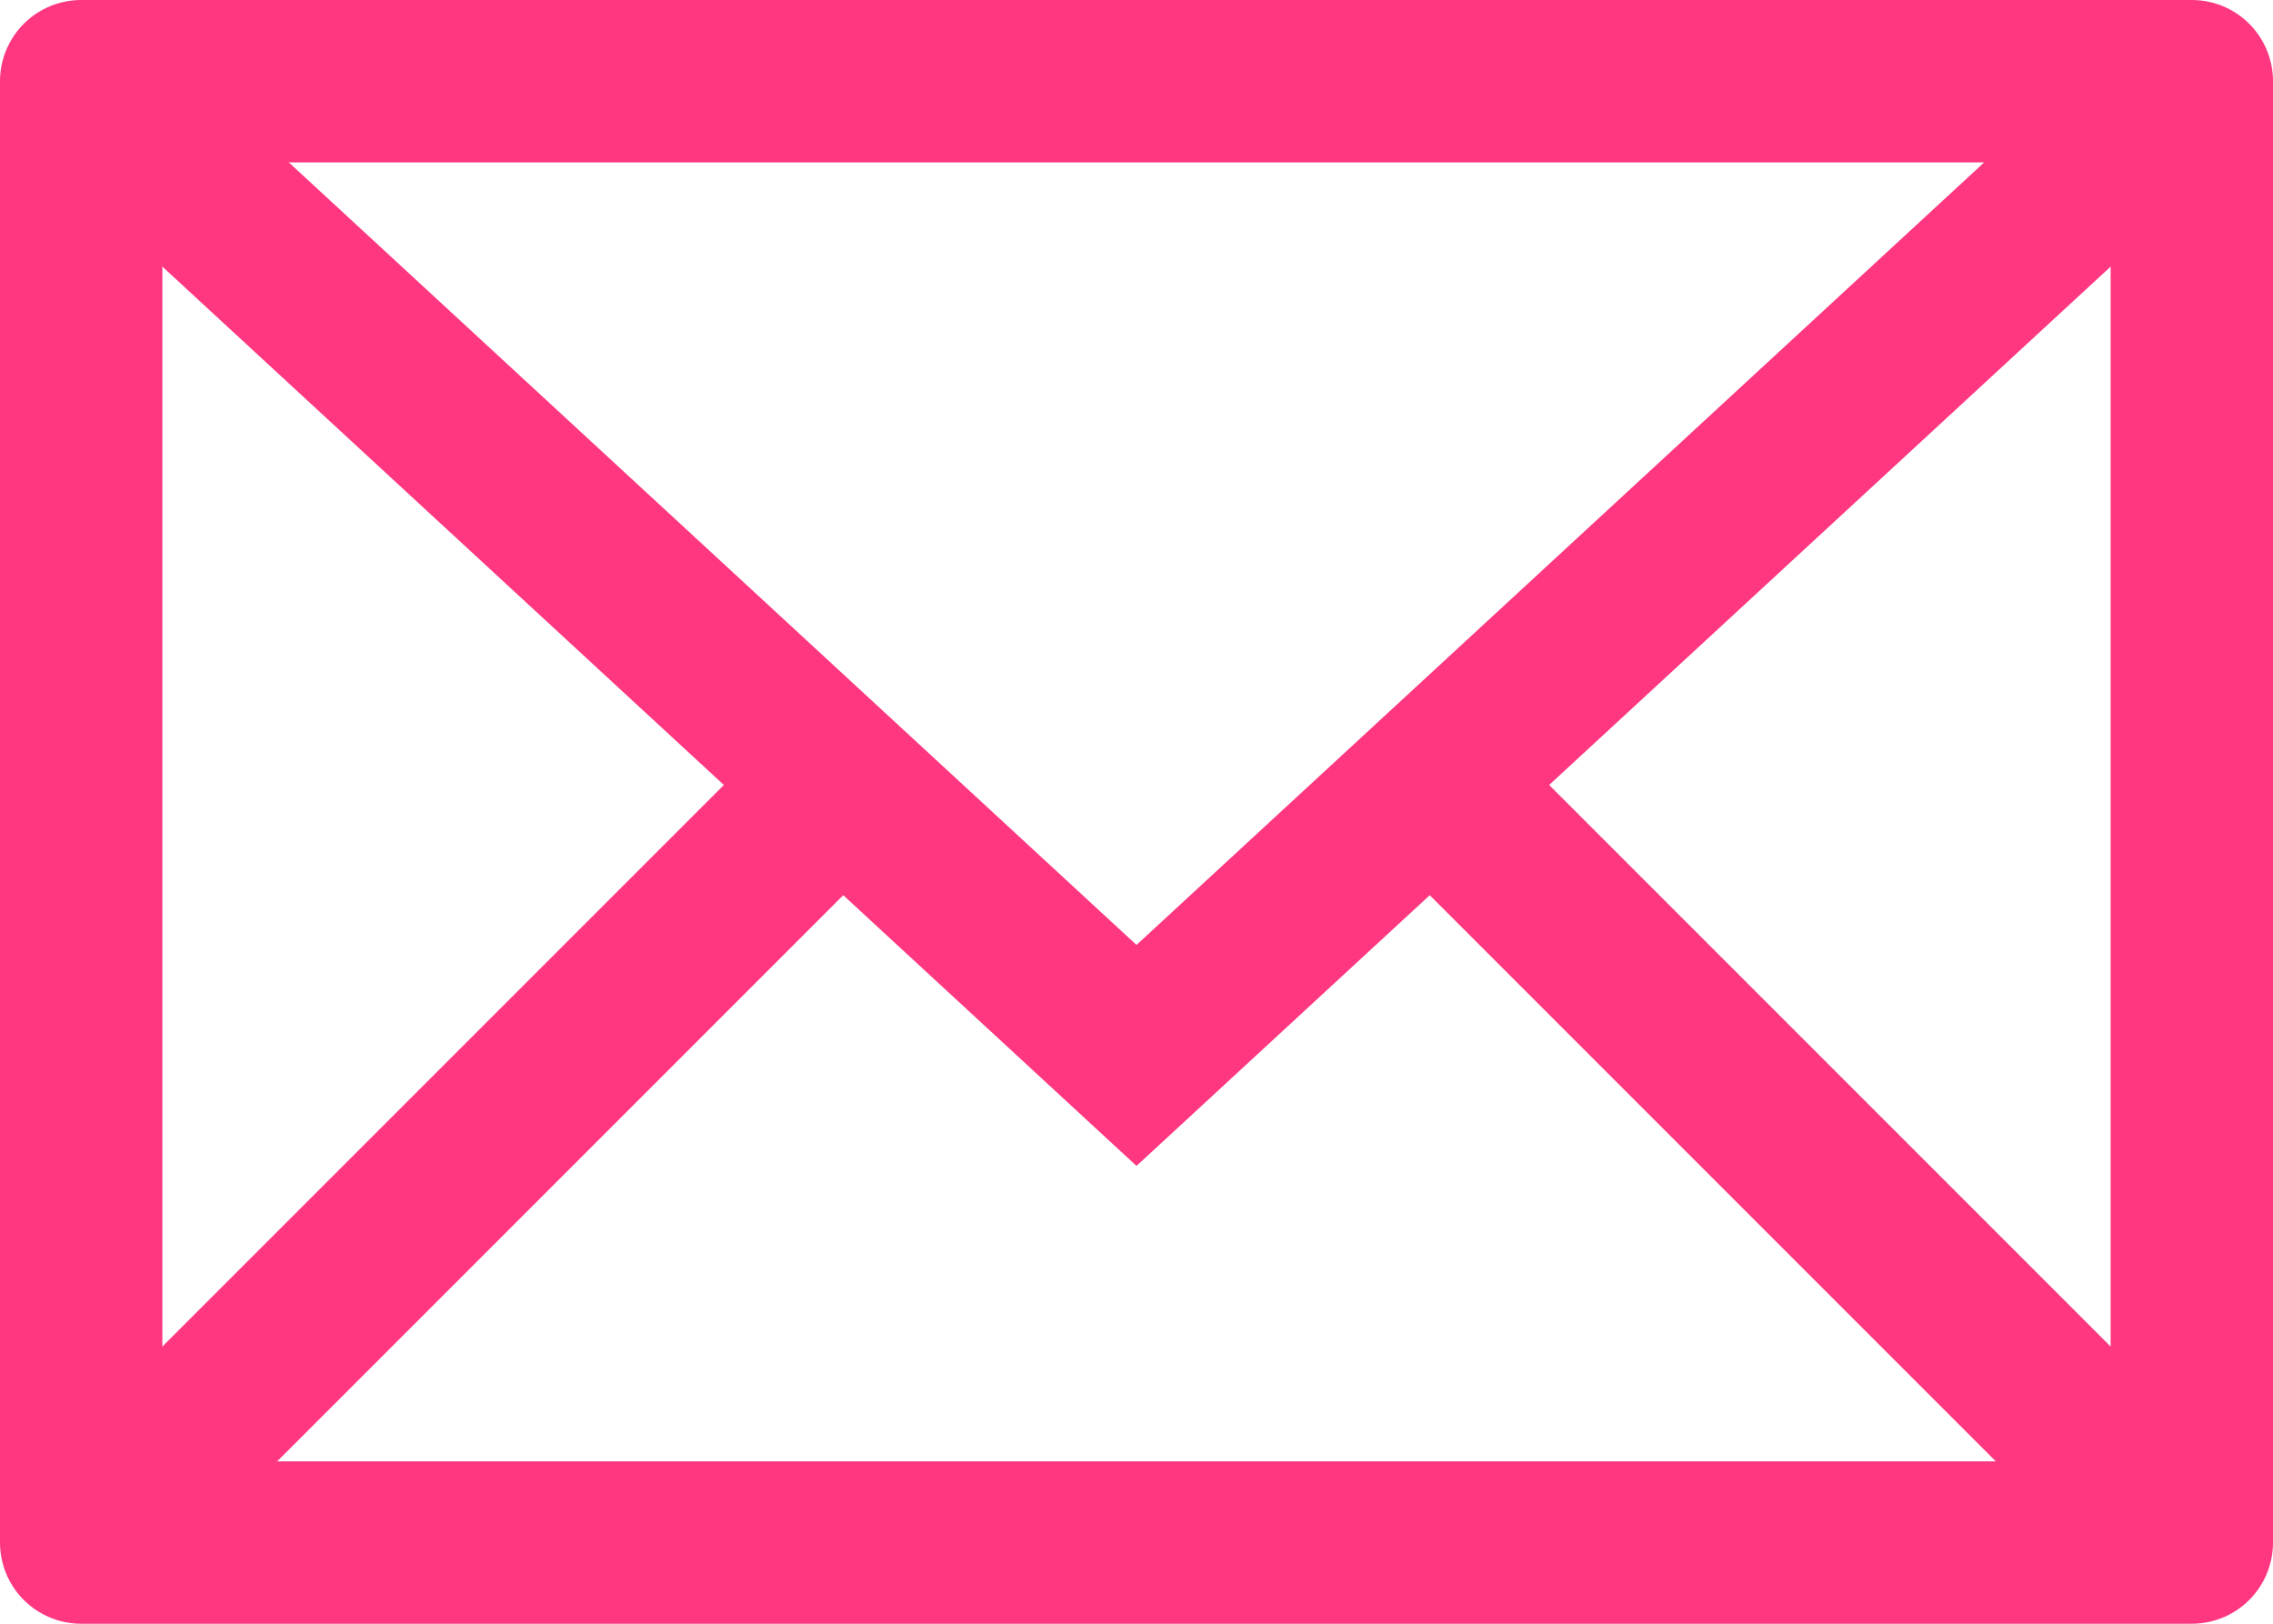
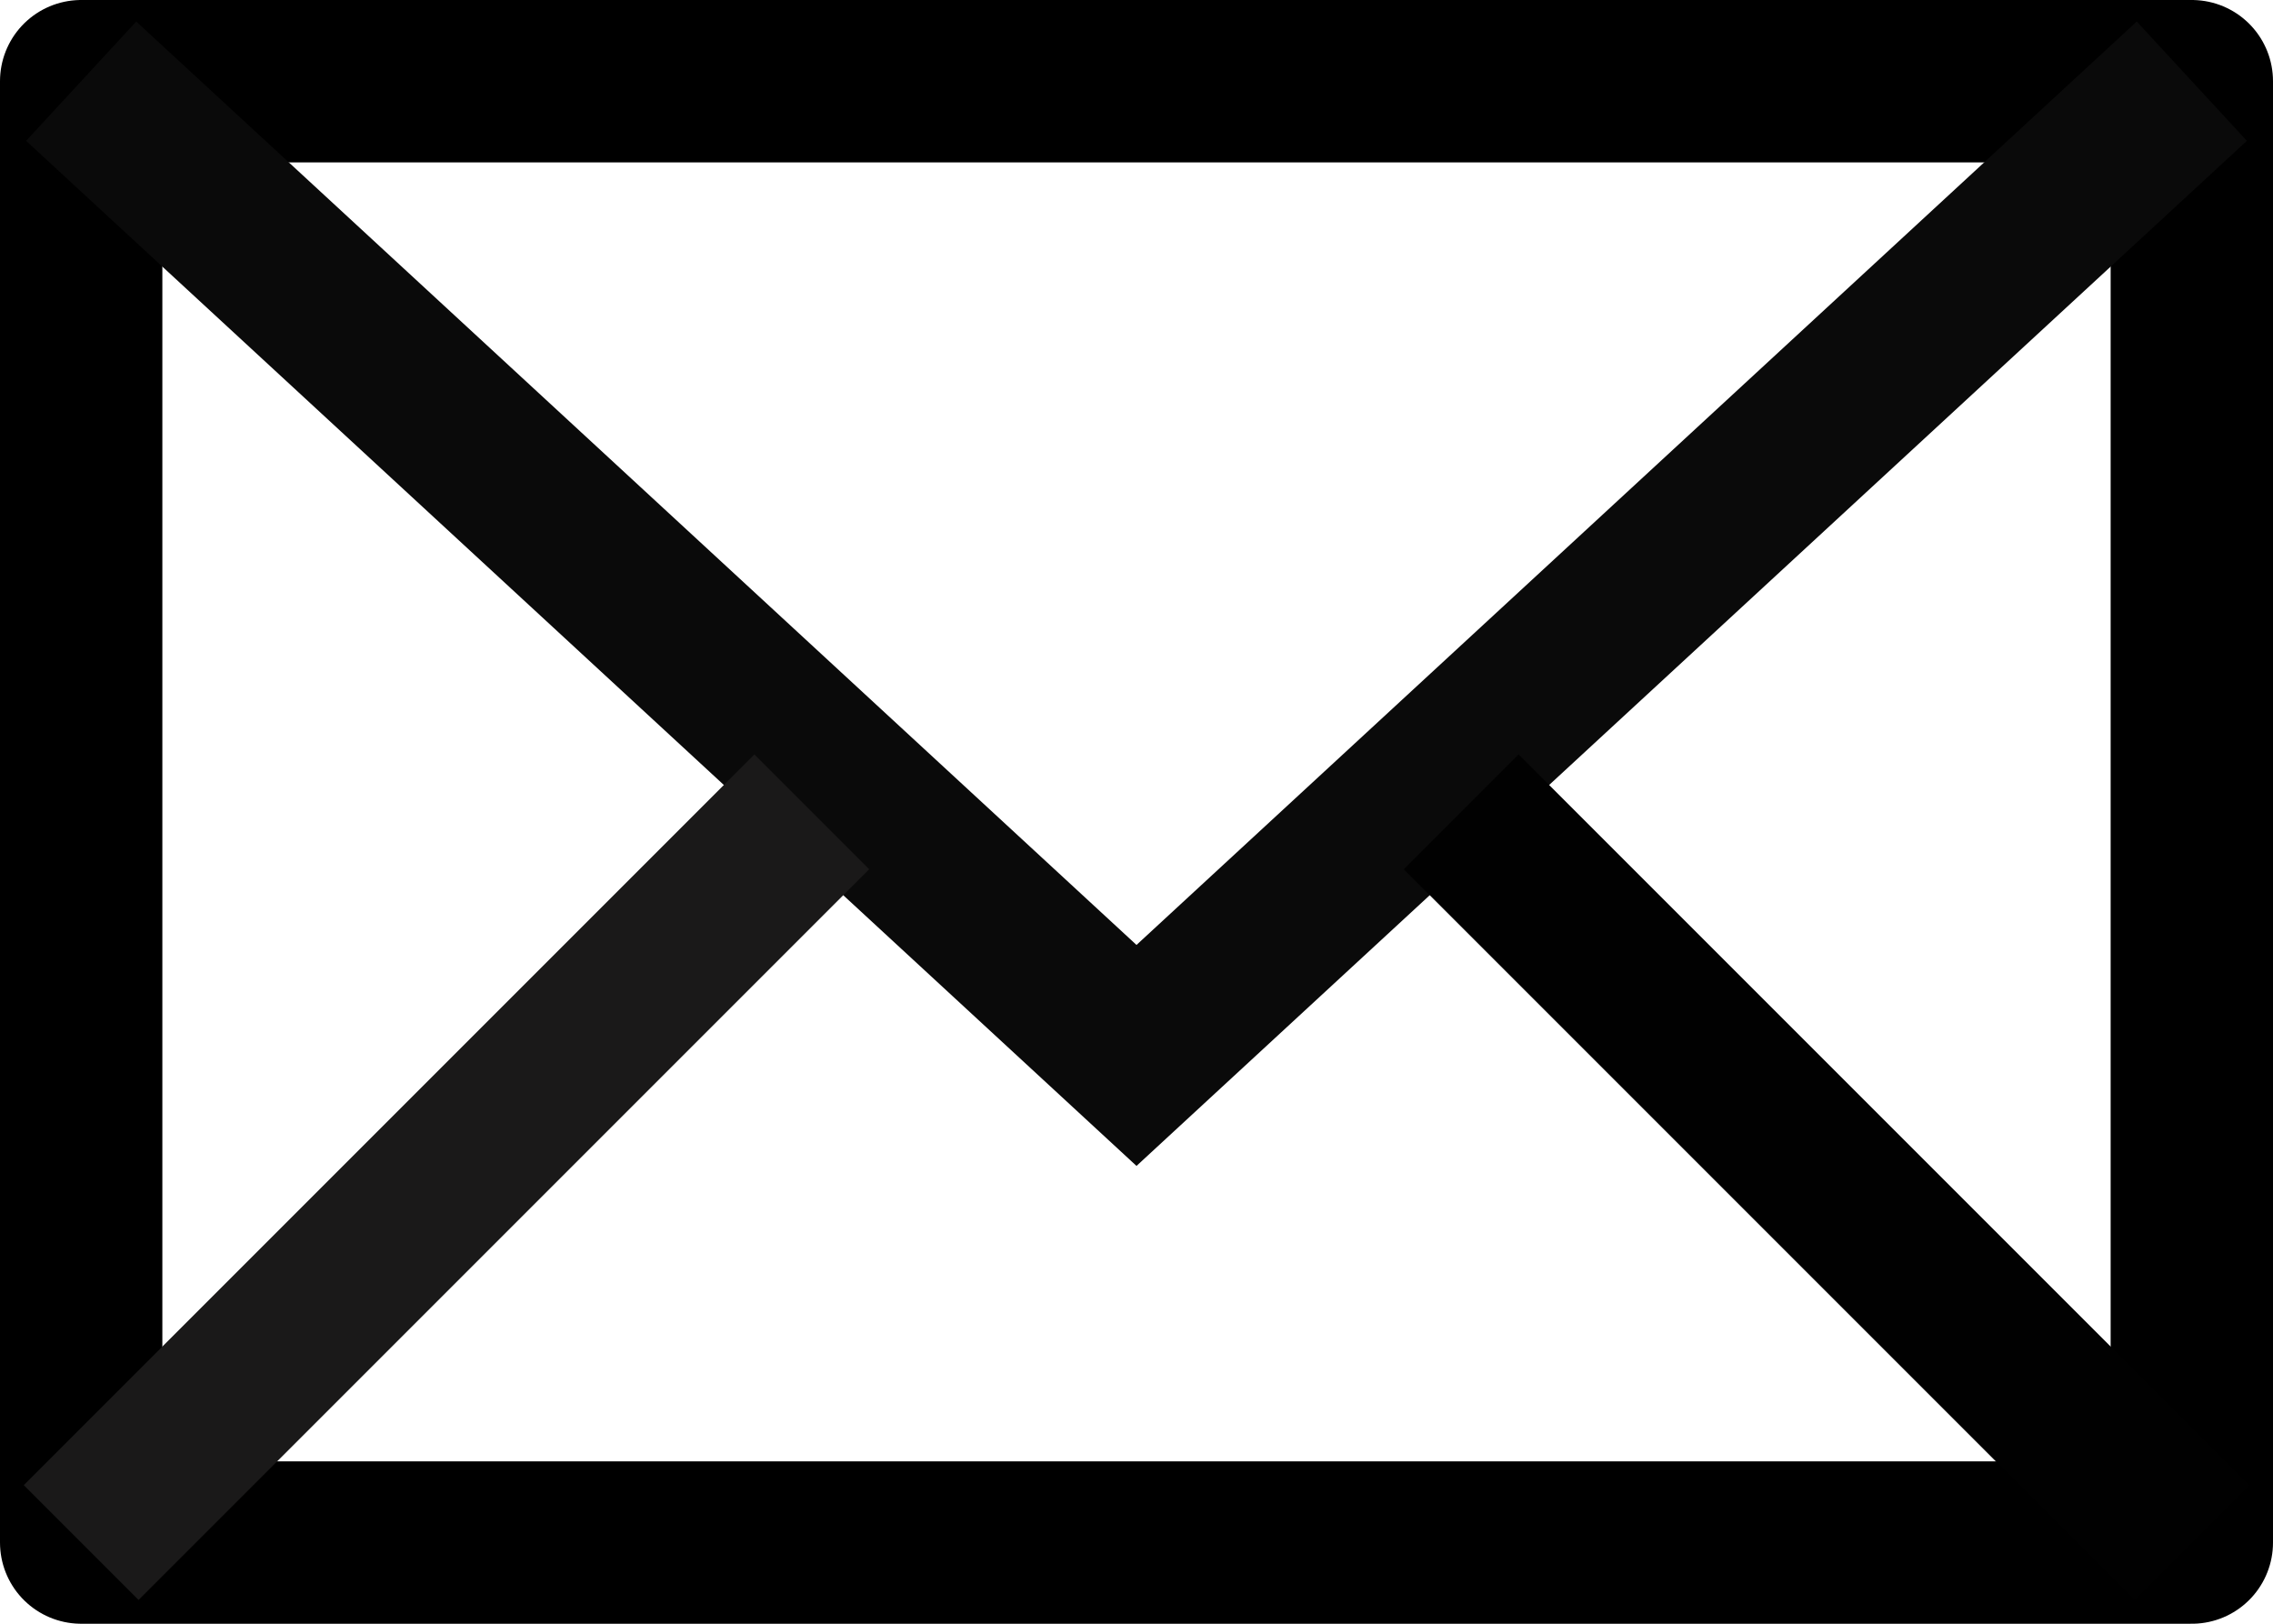
<svg xmlns="http://www.w3.org/2000/svg" width="28px" height="20px" viewBox="0 0 28 20" version="1.1">
  <defs />
  <g id="Page-1" stroke="none" stroke-width="1" fill="none" fill-rule="evenodd">
-     <g id="Splash-page-mobile" transform="translate(-322, -26)" stroke="#FE3780" stroke-width="2">
-       <g id="Page-1" transform="translate(323, 27)">
-         <polygon id="Stroke-1" stroke-linecap="round" stroke-linejoin="round" points="0 18 26 18 26 0 0 0" />
-         <polyline id="Stroke-3" points="0 0 13 12 26 0" />
-         <path d="M0,18 L9,9" id="Stroke-4" />
-         <path d="M26,18 L17,9" id="Stroke-5" />
+     <g id="Group-2" transform="translate(1, 1)" stroke-width="2">
+       <g id="Page-1-Copy">
+         <polygon id="Stroke-1" stroke="#000000" stroke-linecap="round" stroke-linejoin="round" points="0 18 26 18 26 0 0 0" />
+         <polyline id="Stroke-3" stroke="#0A0A0A" points="0 0 13 12 26 0" />
+         <path d="M0,18 L9,9" id="Stroke-4" stroke="#1A1919" />
+         <path d="M26,18 L17,9" id="Stroke-5" stroke="#010101" />
      </g>
    </g>
  </g>
</svg>
